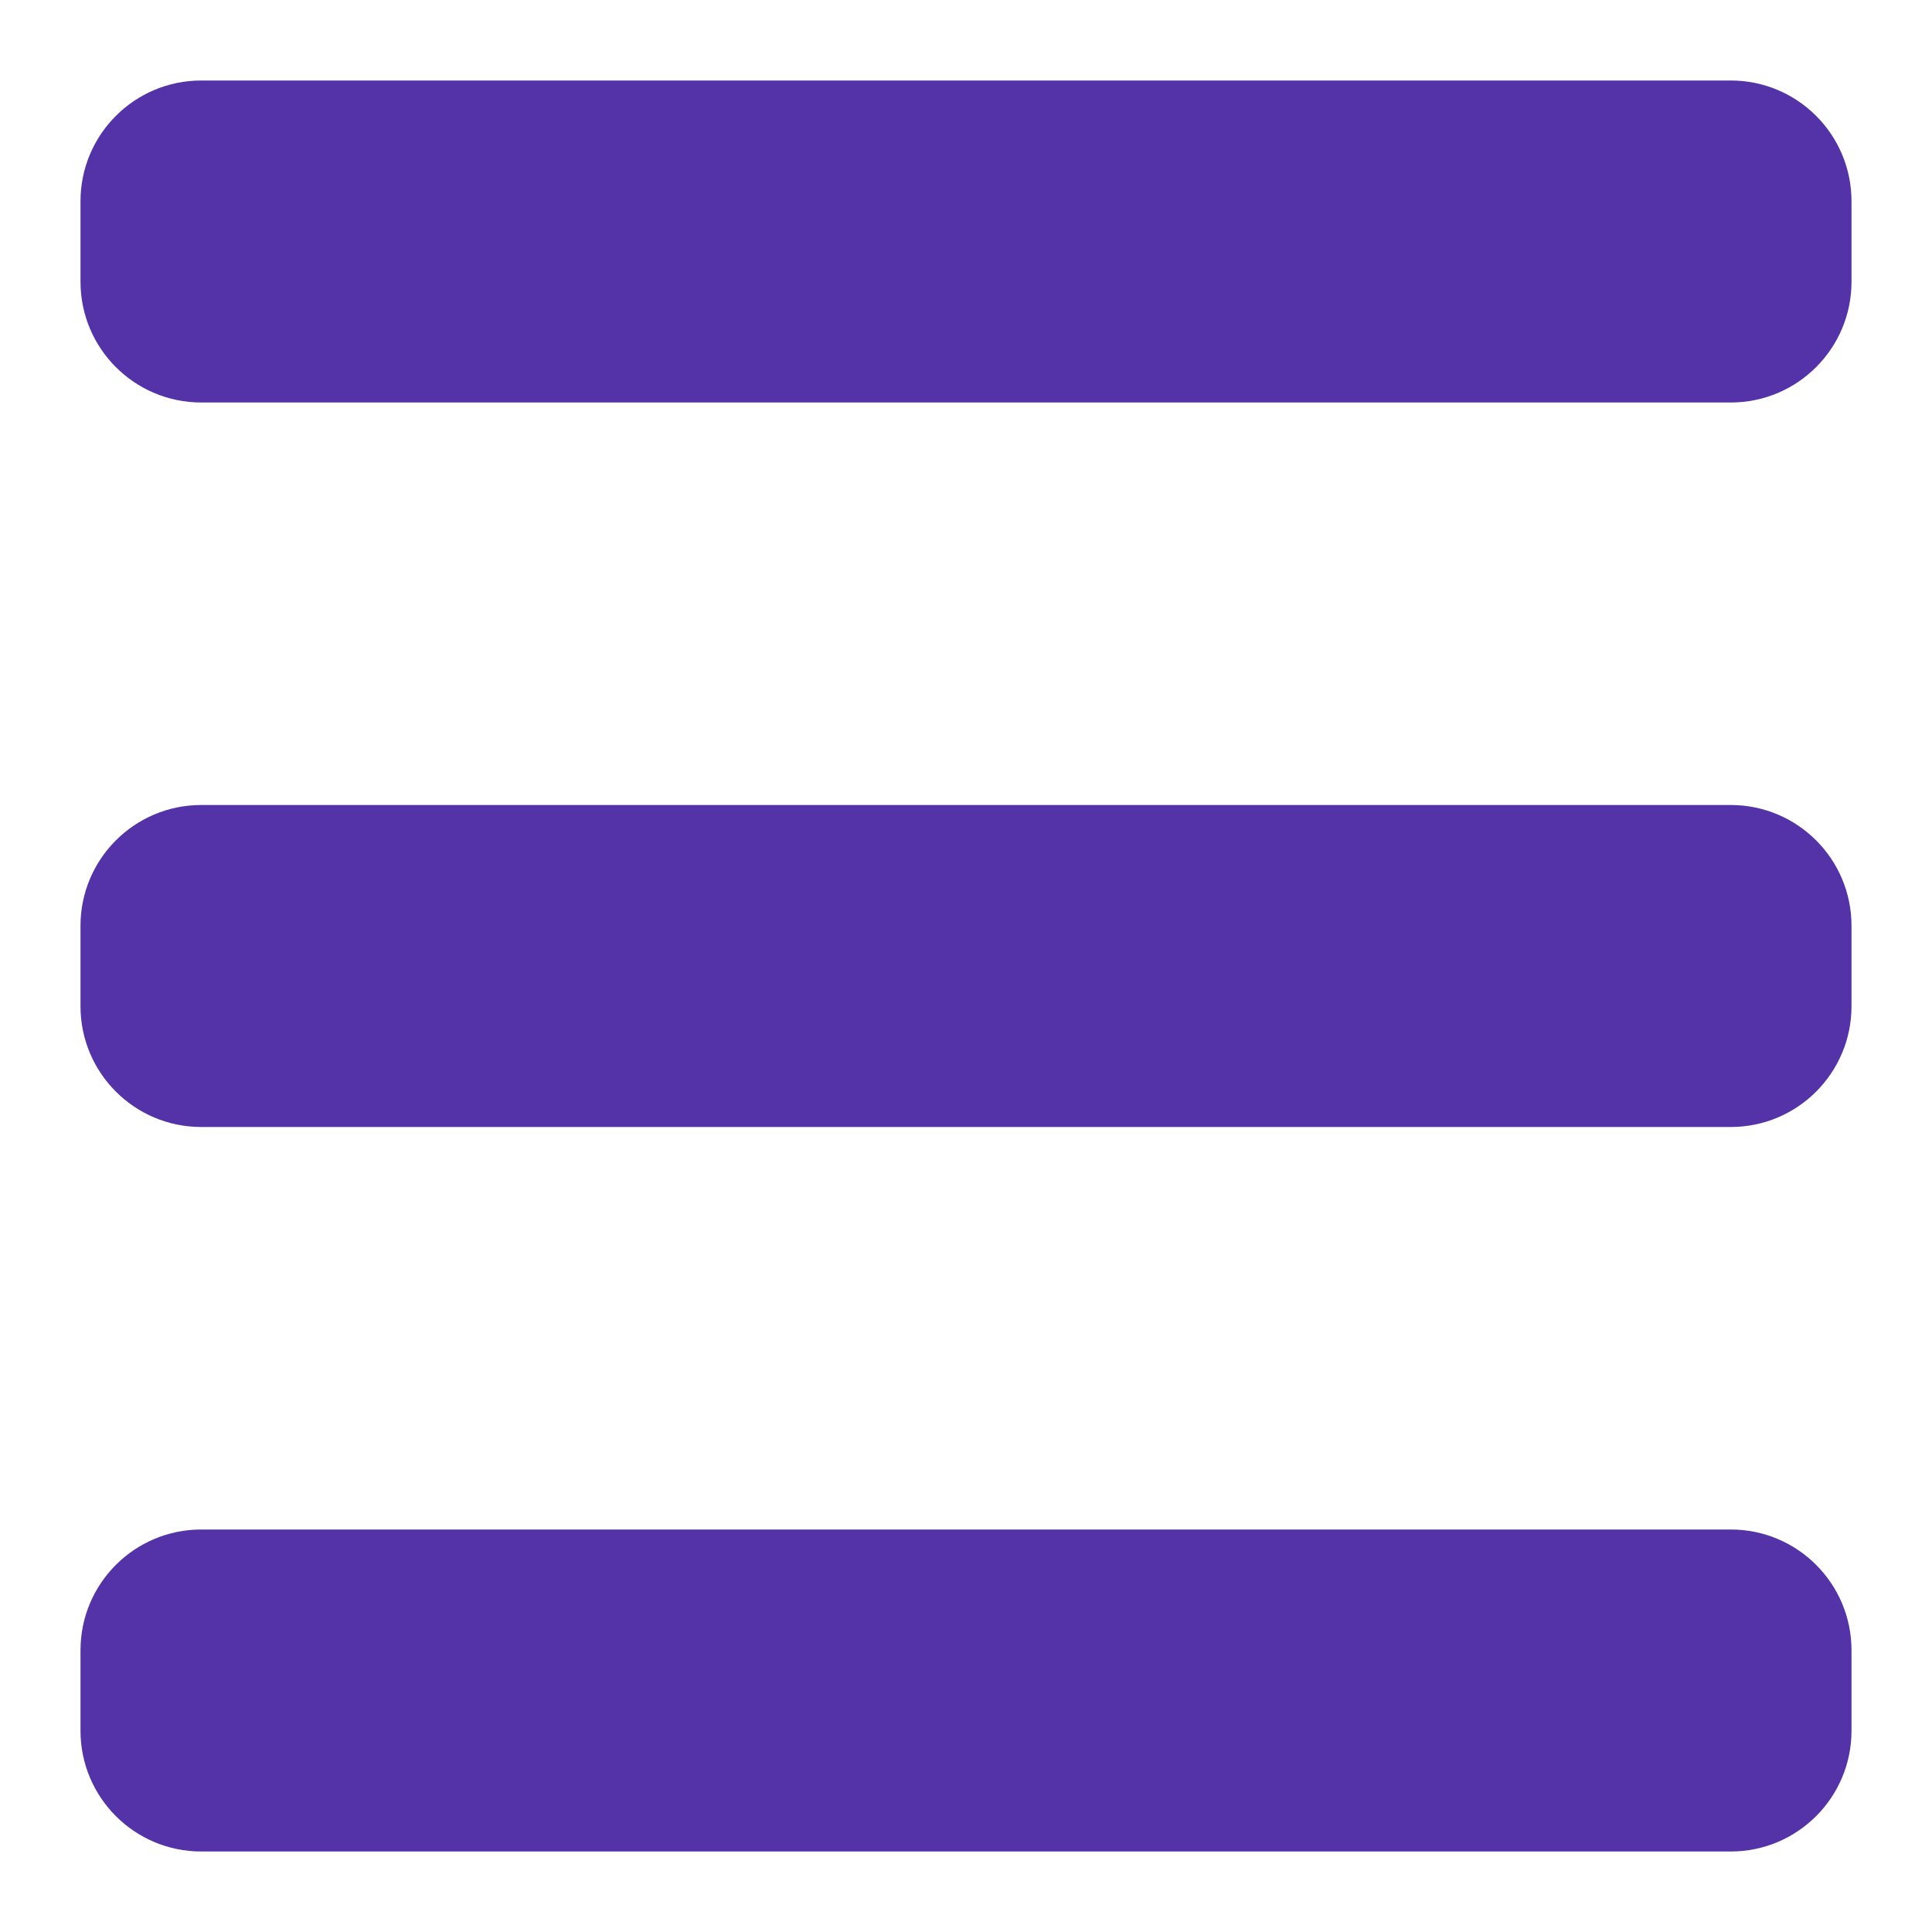
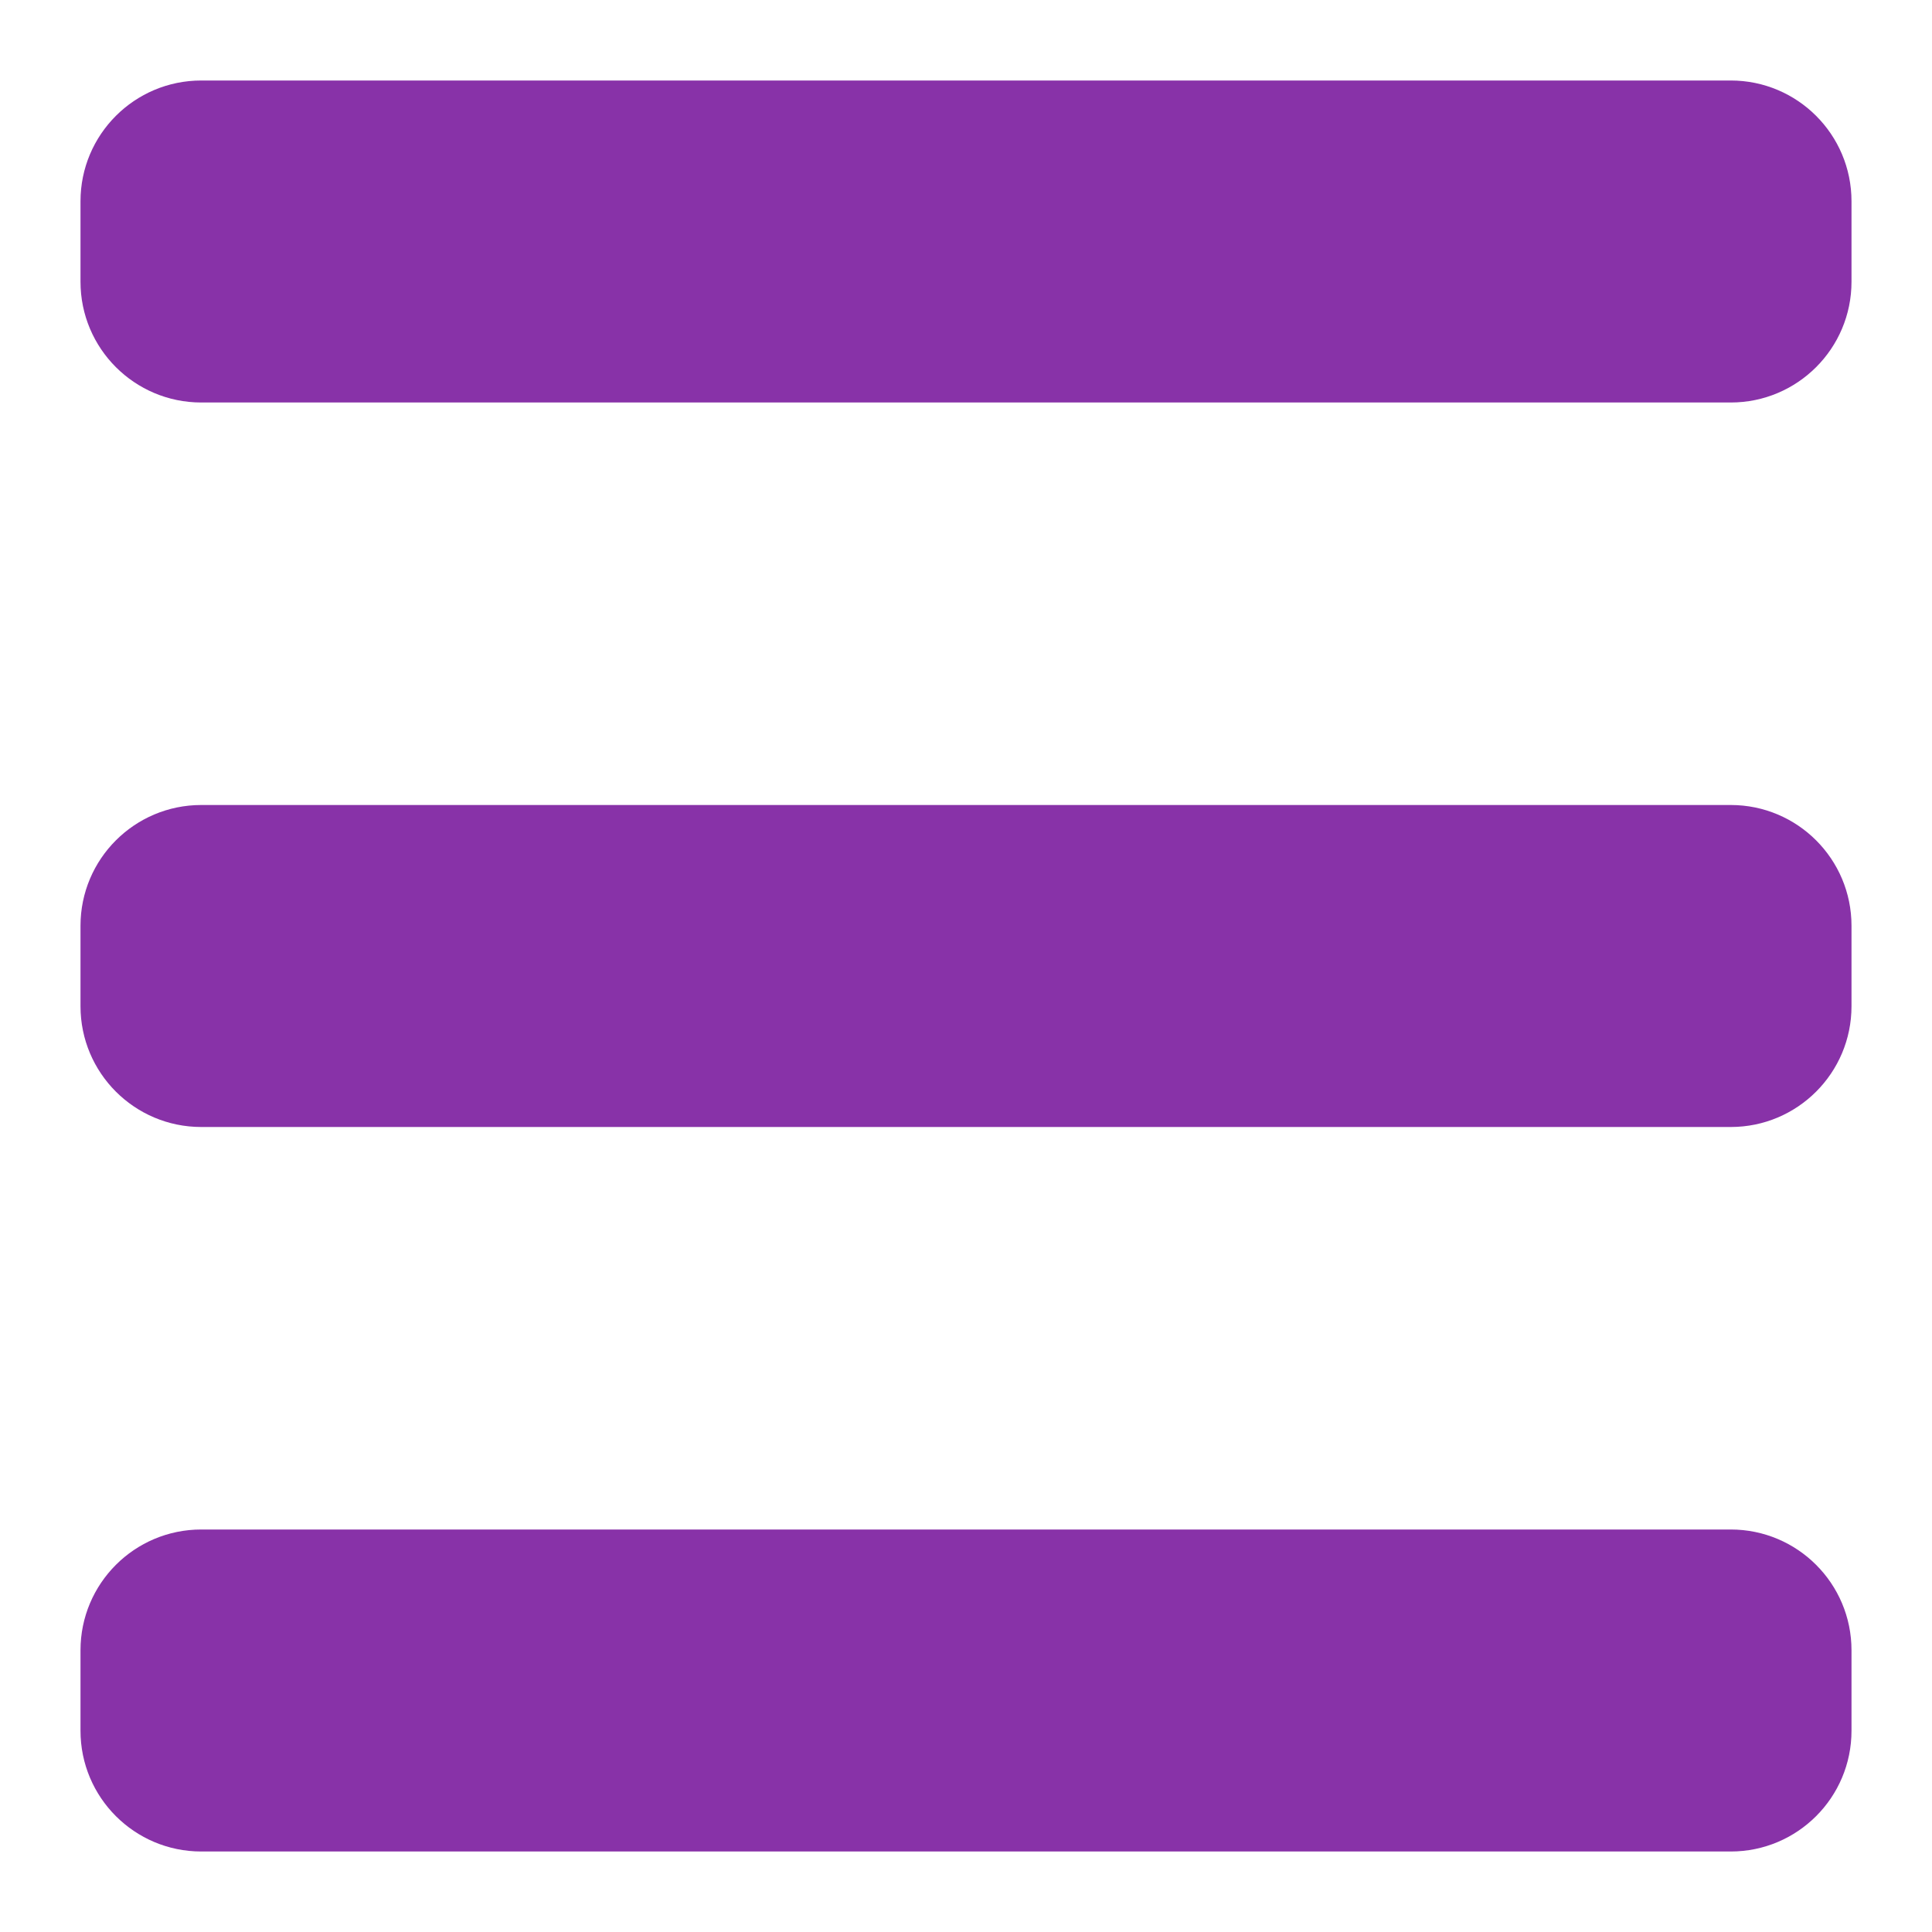
<svg xmlns="http://www.w3.org/2000/svg" width="24" height="24" viewBox="0 0 24 24">
-   <g fill="#5333a7">
+   <g fill="#8832a8">
    <rect width="22" height="4" x="1" y="1" rx="1.5" ry="1.5" />
    <rect width="22" height="4" x="1" y="10" rx="1.5" ry="1.5" />
    <rect width="22" height="4" x="1" y="19" rx="1.5" ry="1.5" />
  </g>
</svg>
